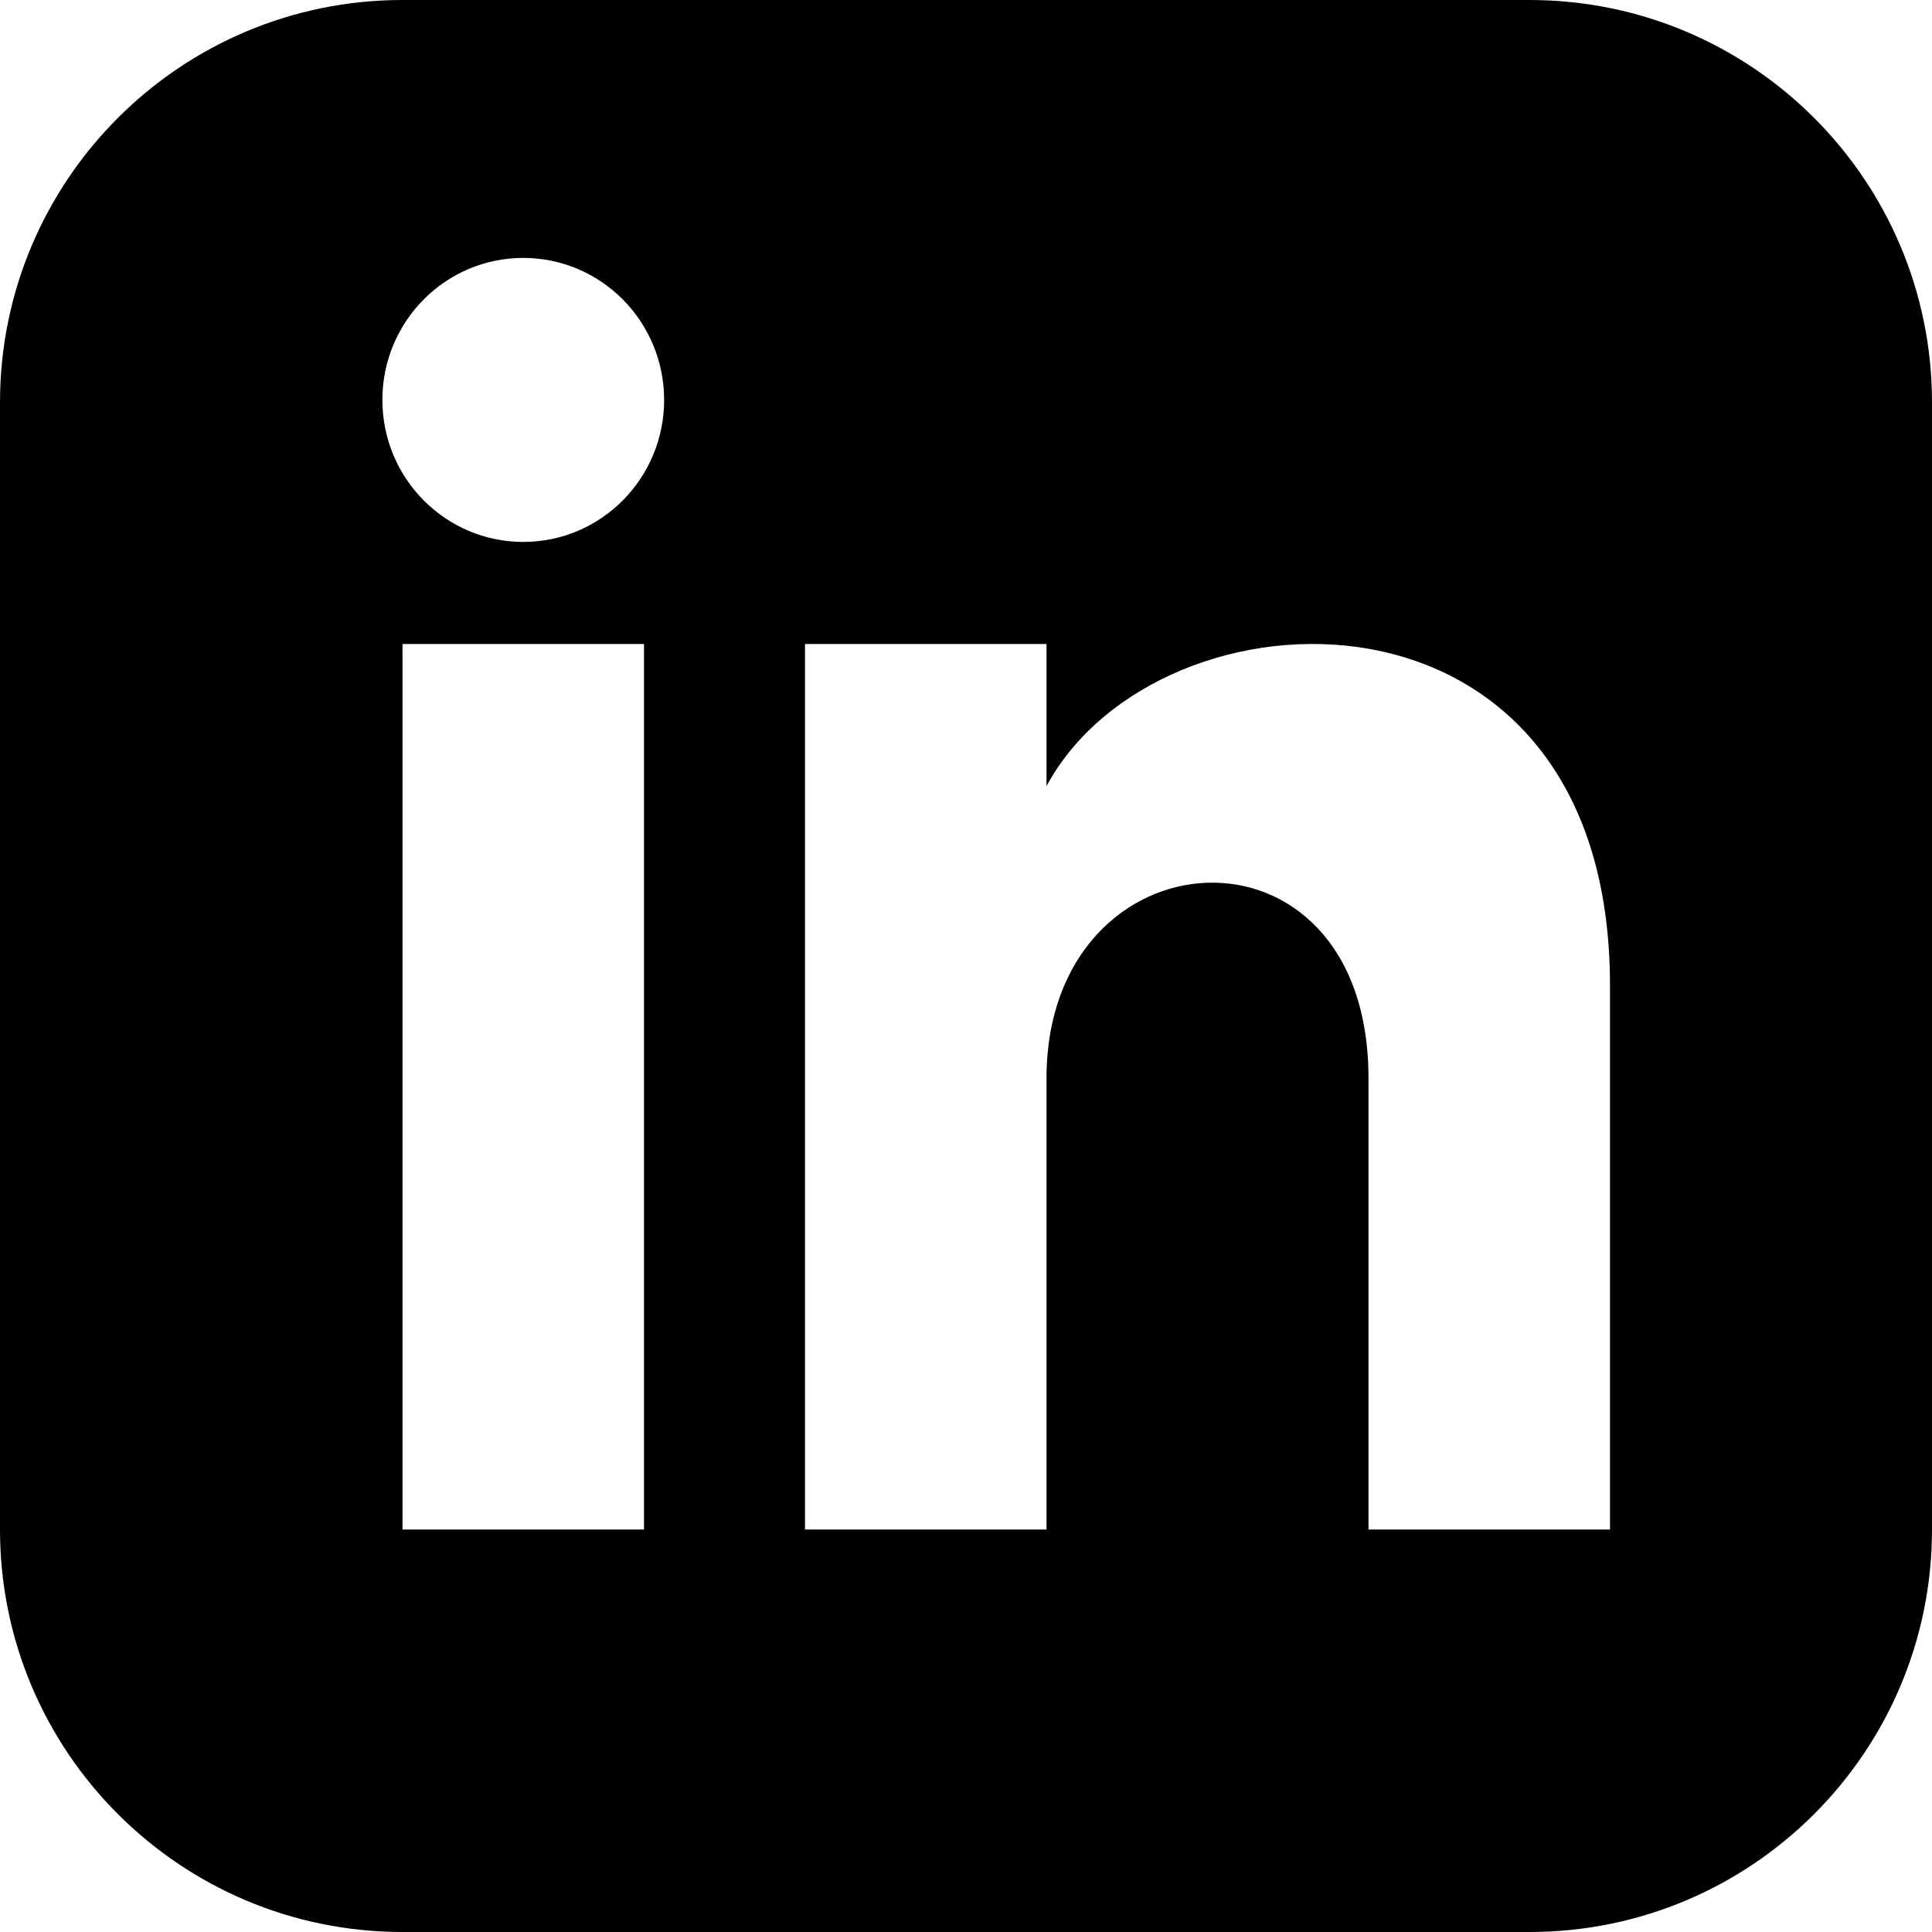
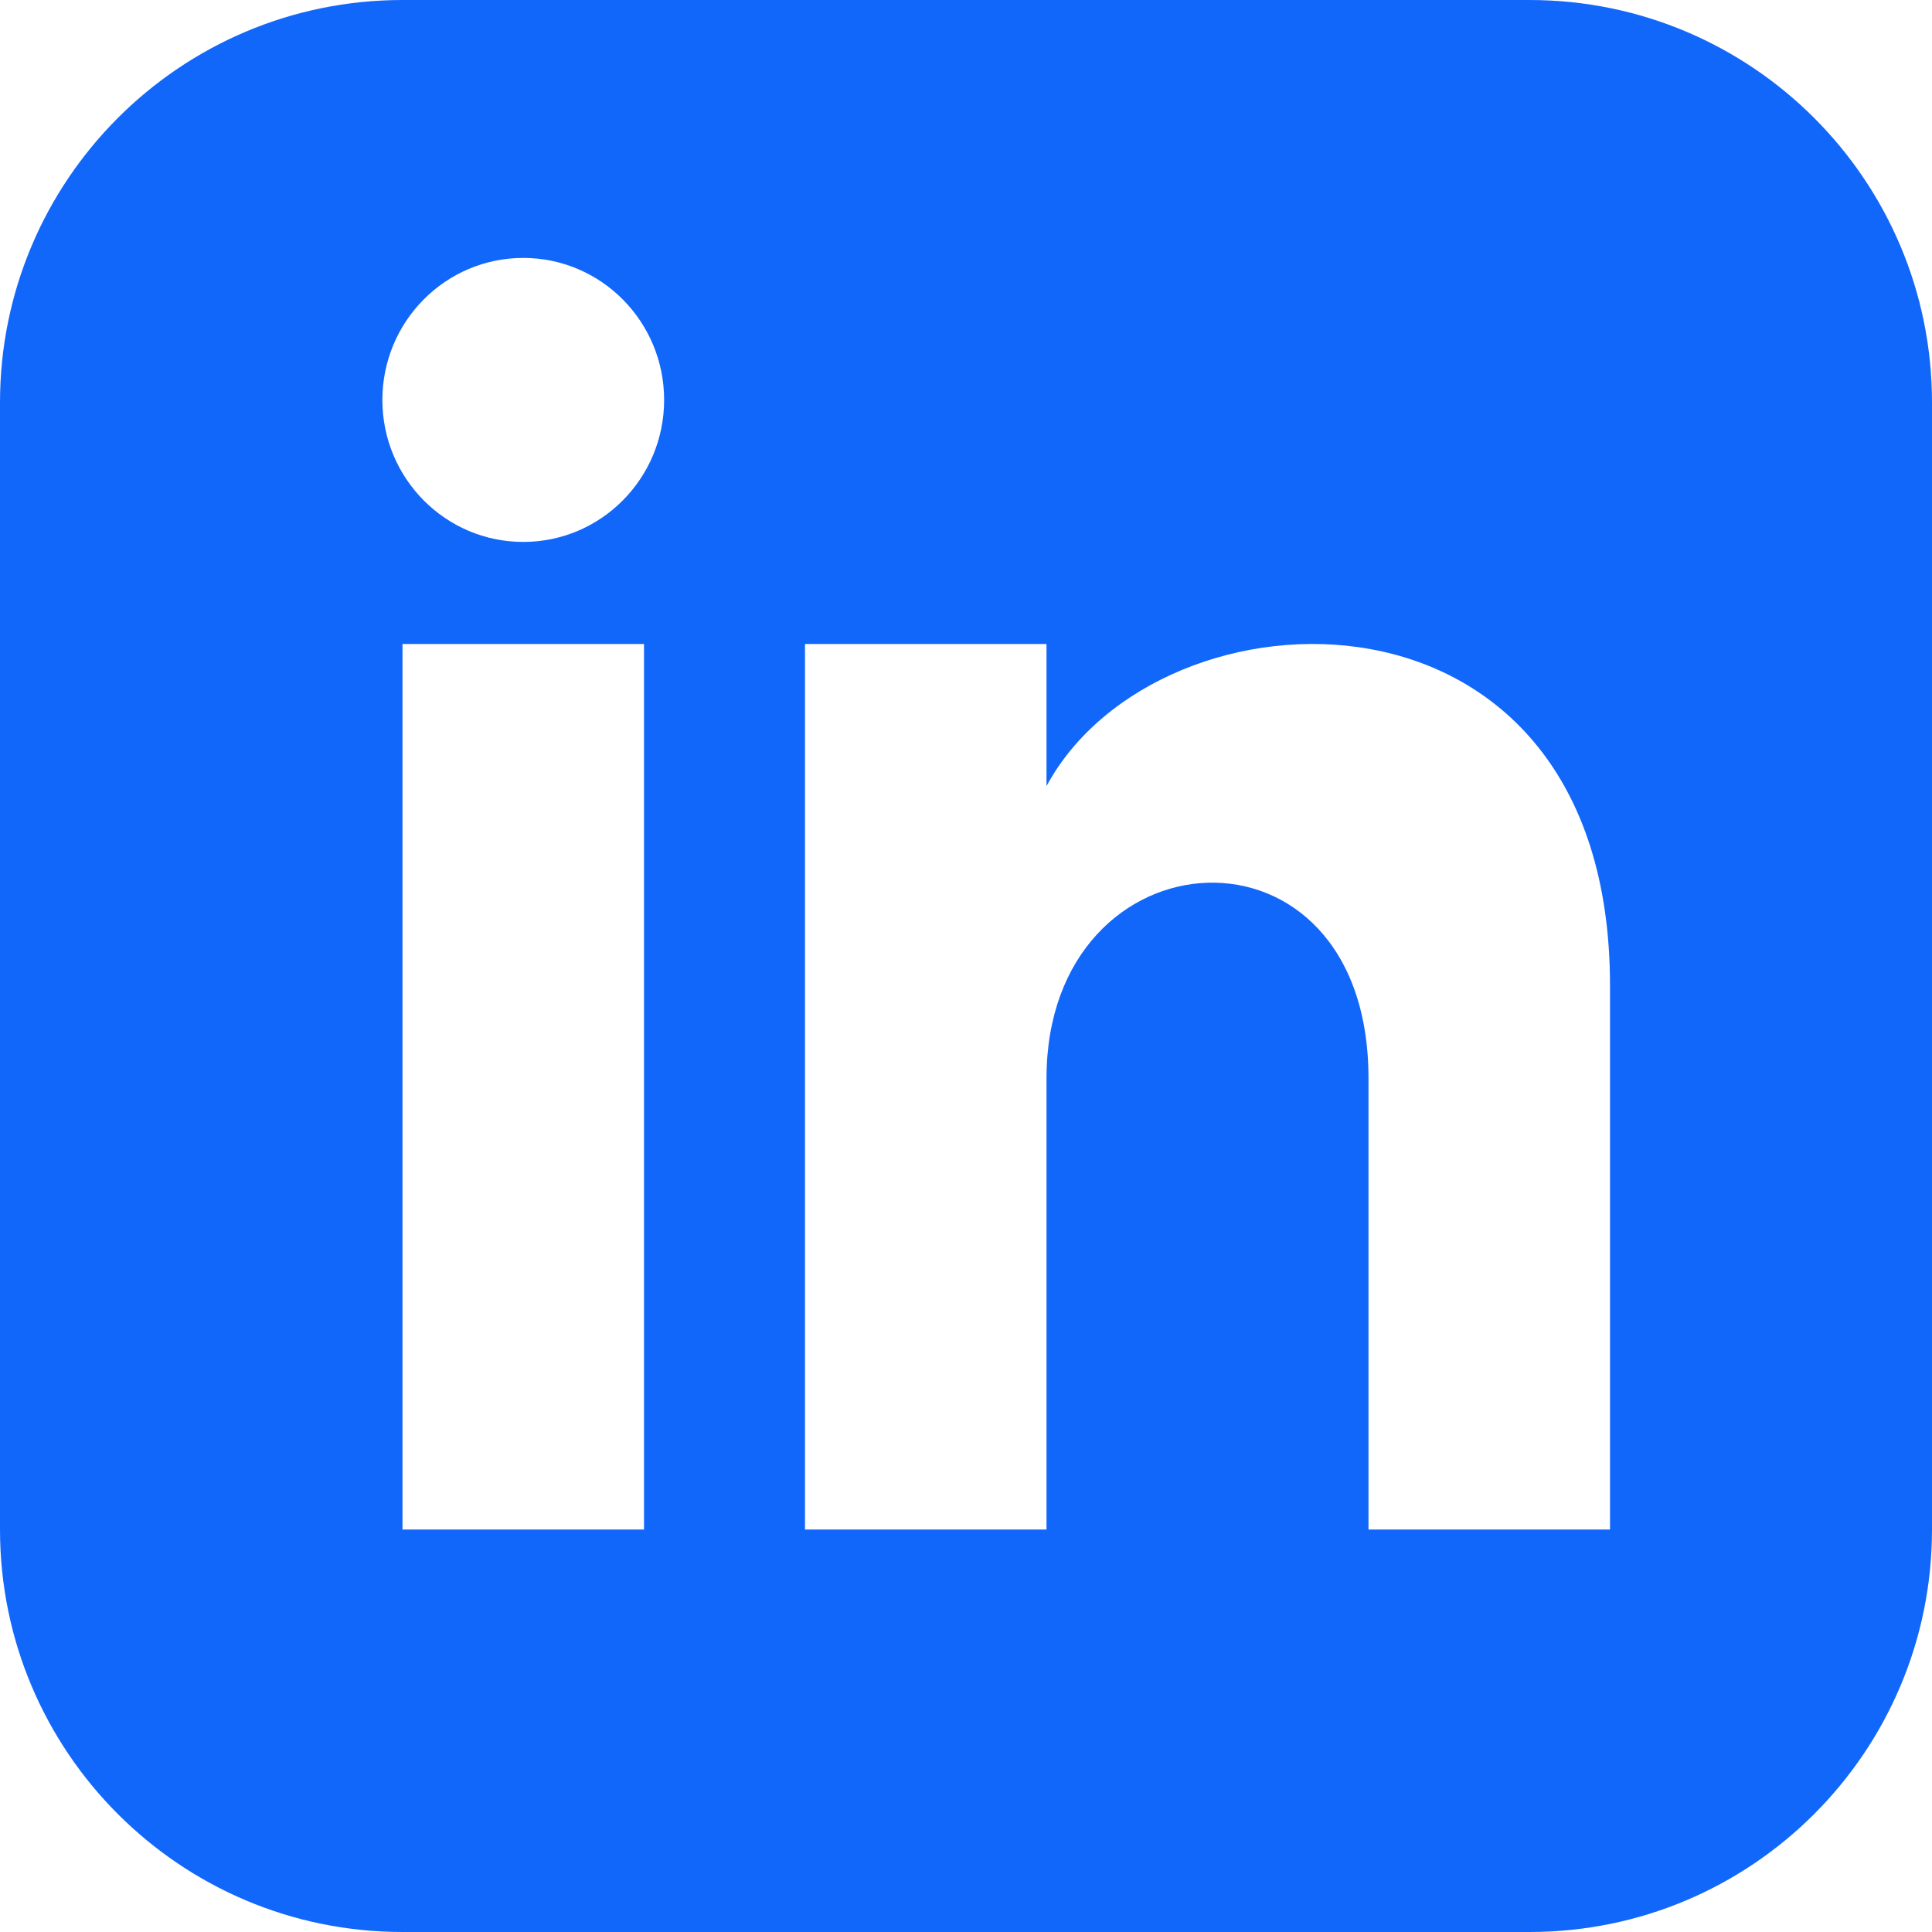
- <svg xmlns="http://www.w3.org/2000/svg" width="24" height="24" viewBox="0 0 24 24">
+ <svg xmlns="http://www.w3.org/2000/svg" width="24" height="24" viewBox="0 0 24 24" fill="#1267FB">
  <path d="M19 0h-14c-2.761 0-5 2.239-5 5v14c0 2.761 2.239 5 5 5h14c2.762 0 5-2.239 5-5v-14c0-2.761-2.238-5-5-5zm-11 19h-3v-11h3v11zm-1.5-12.268c-.966 0-1.75-.79-1.75-1.764s.784-1.764 1.75-1.764 1.75.79 1.75 1.764-.783 1.764-1.75 1.764zm13.5 12.268h-3v-5.604c0-3.368-4-3.113-4 0v5.604h-3v-11h3v1.765c1.396-2.586 7-2.777 7 2.476v6.759z" />
</svg>
